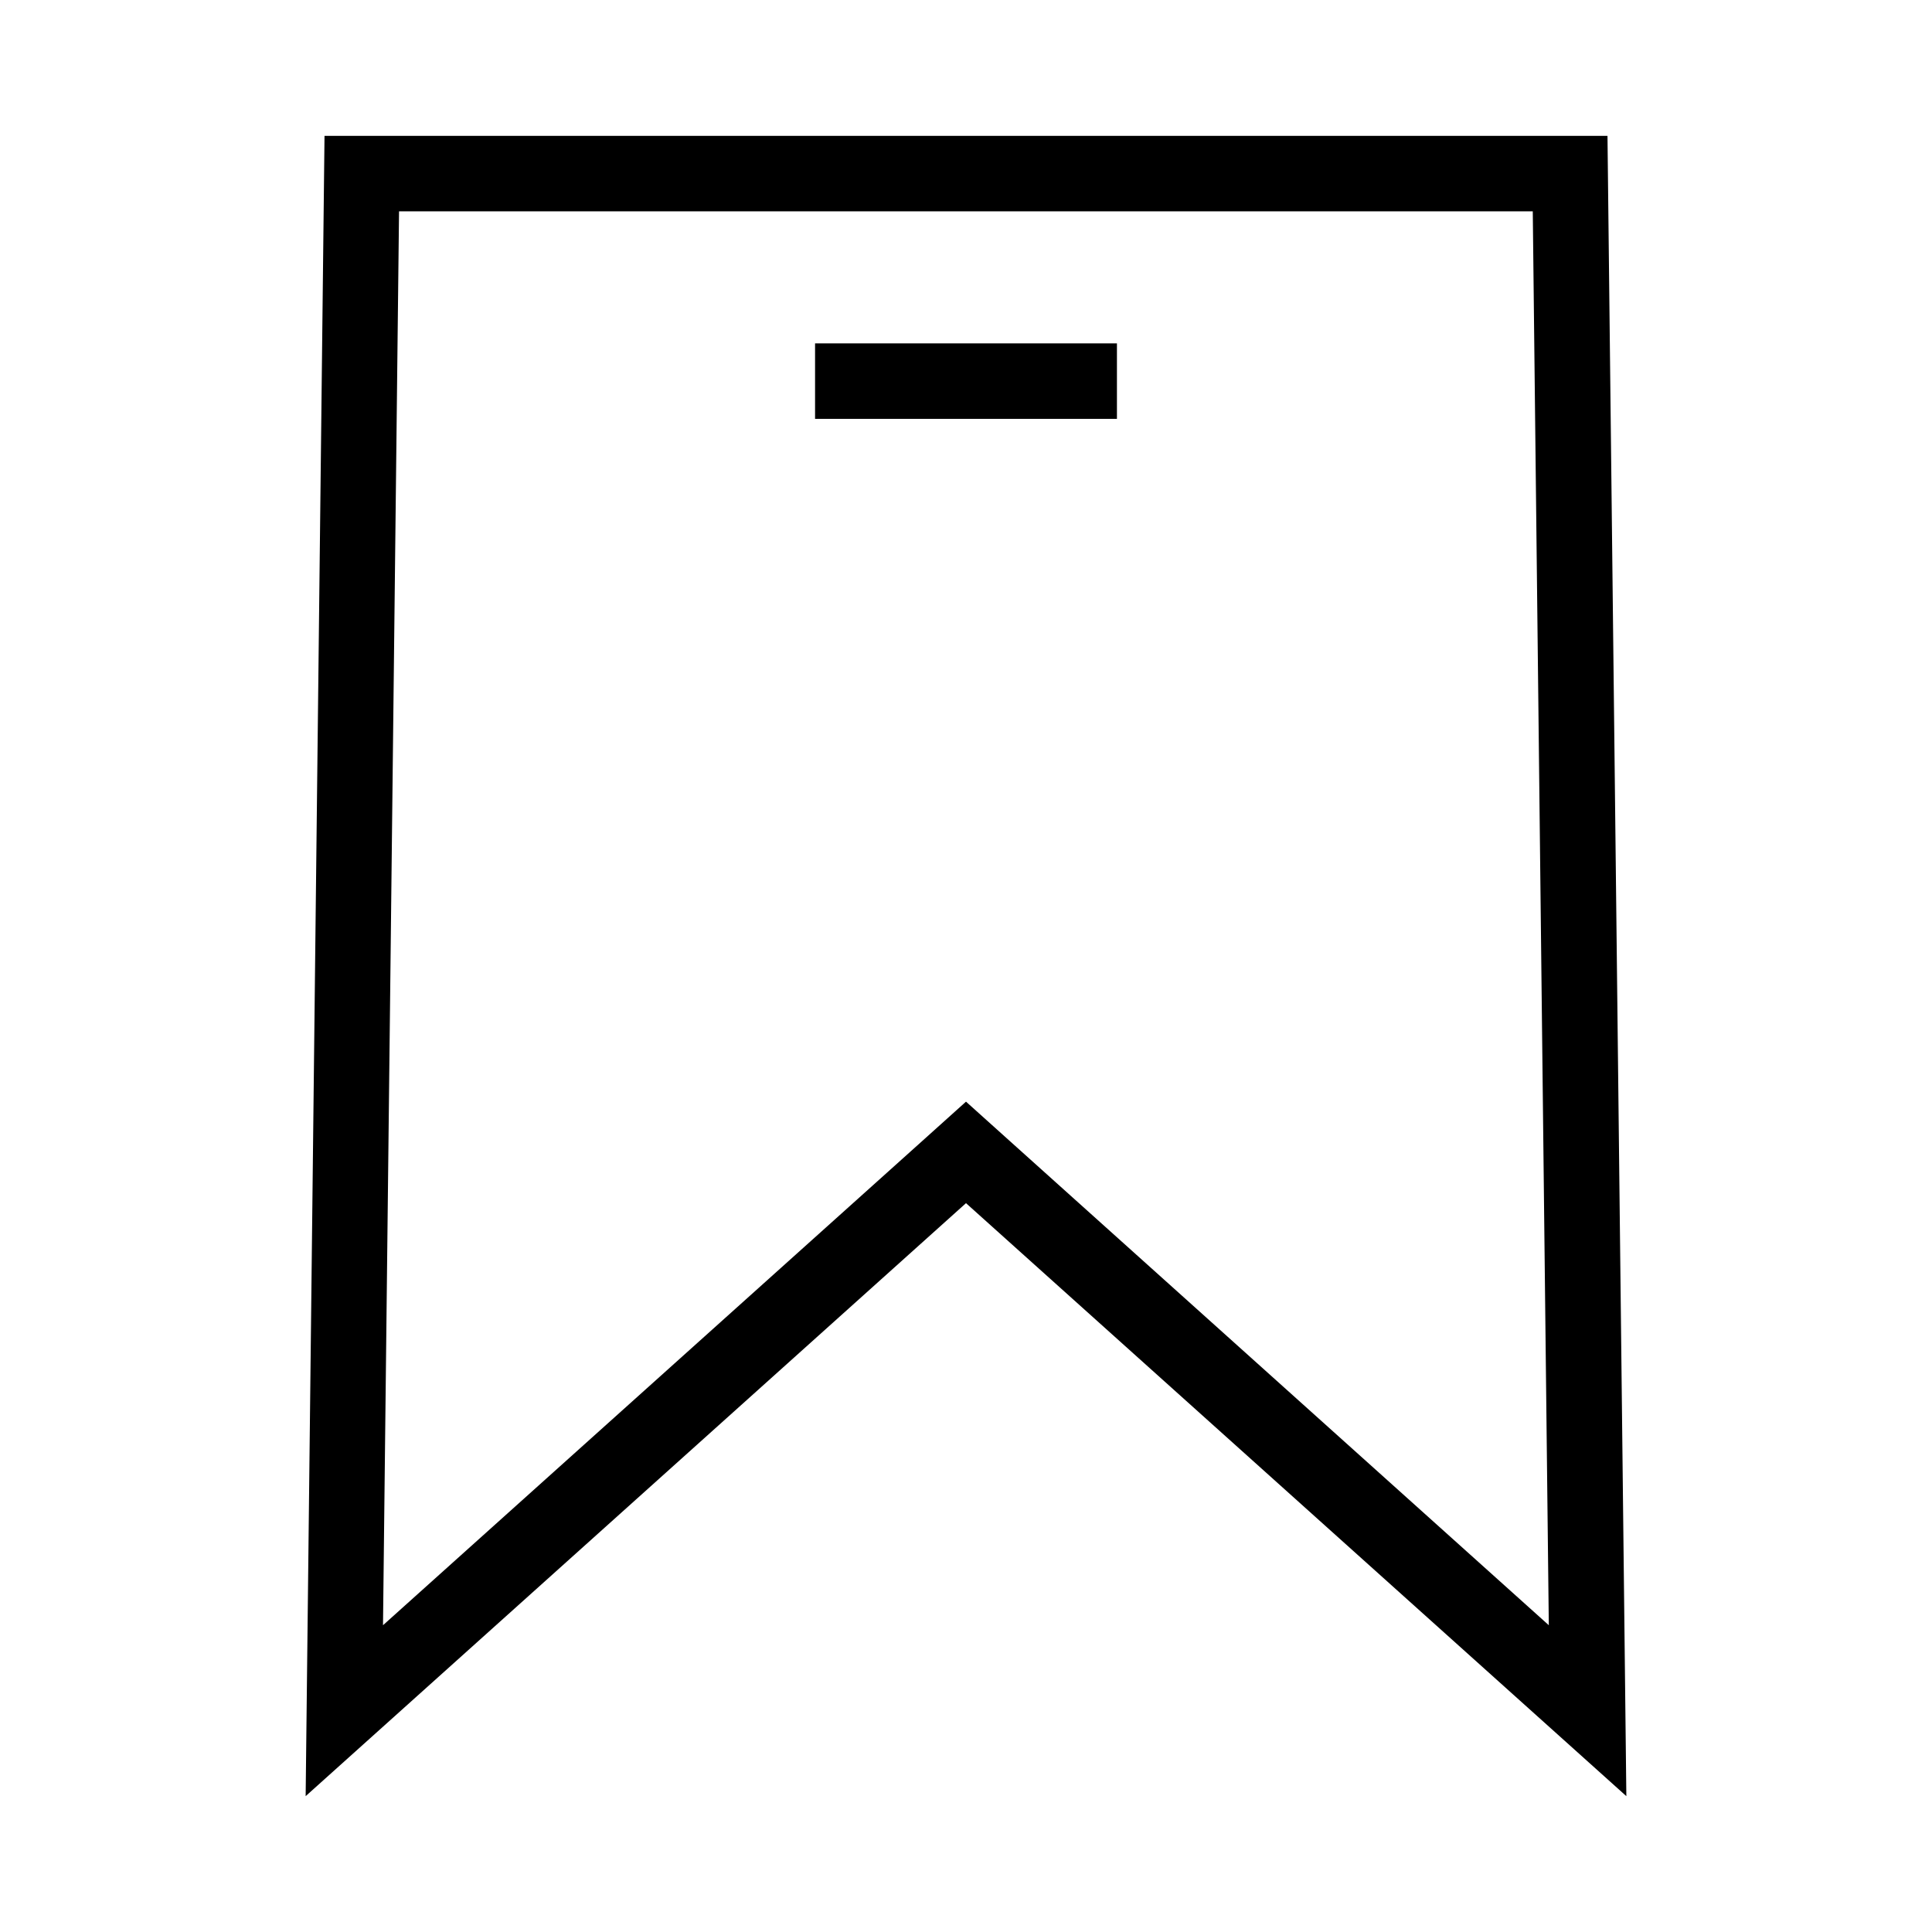
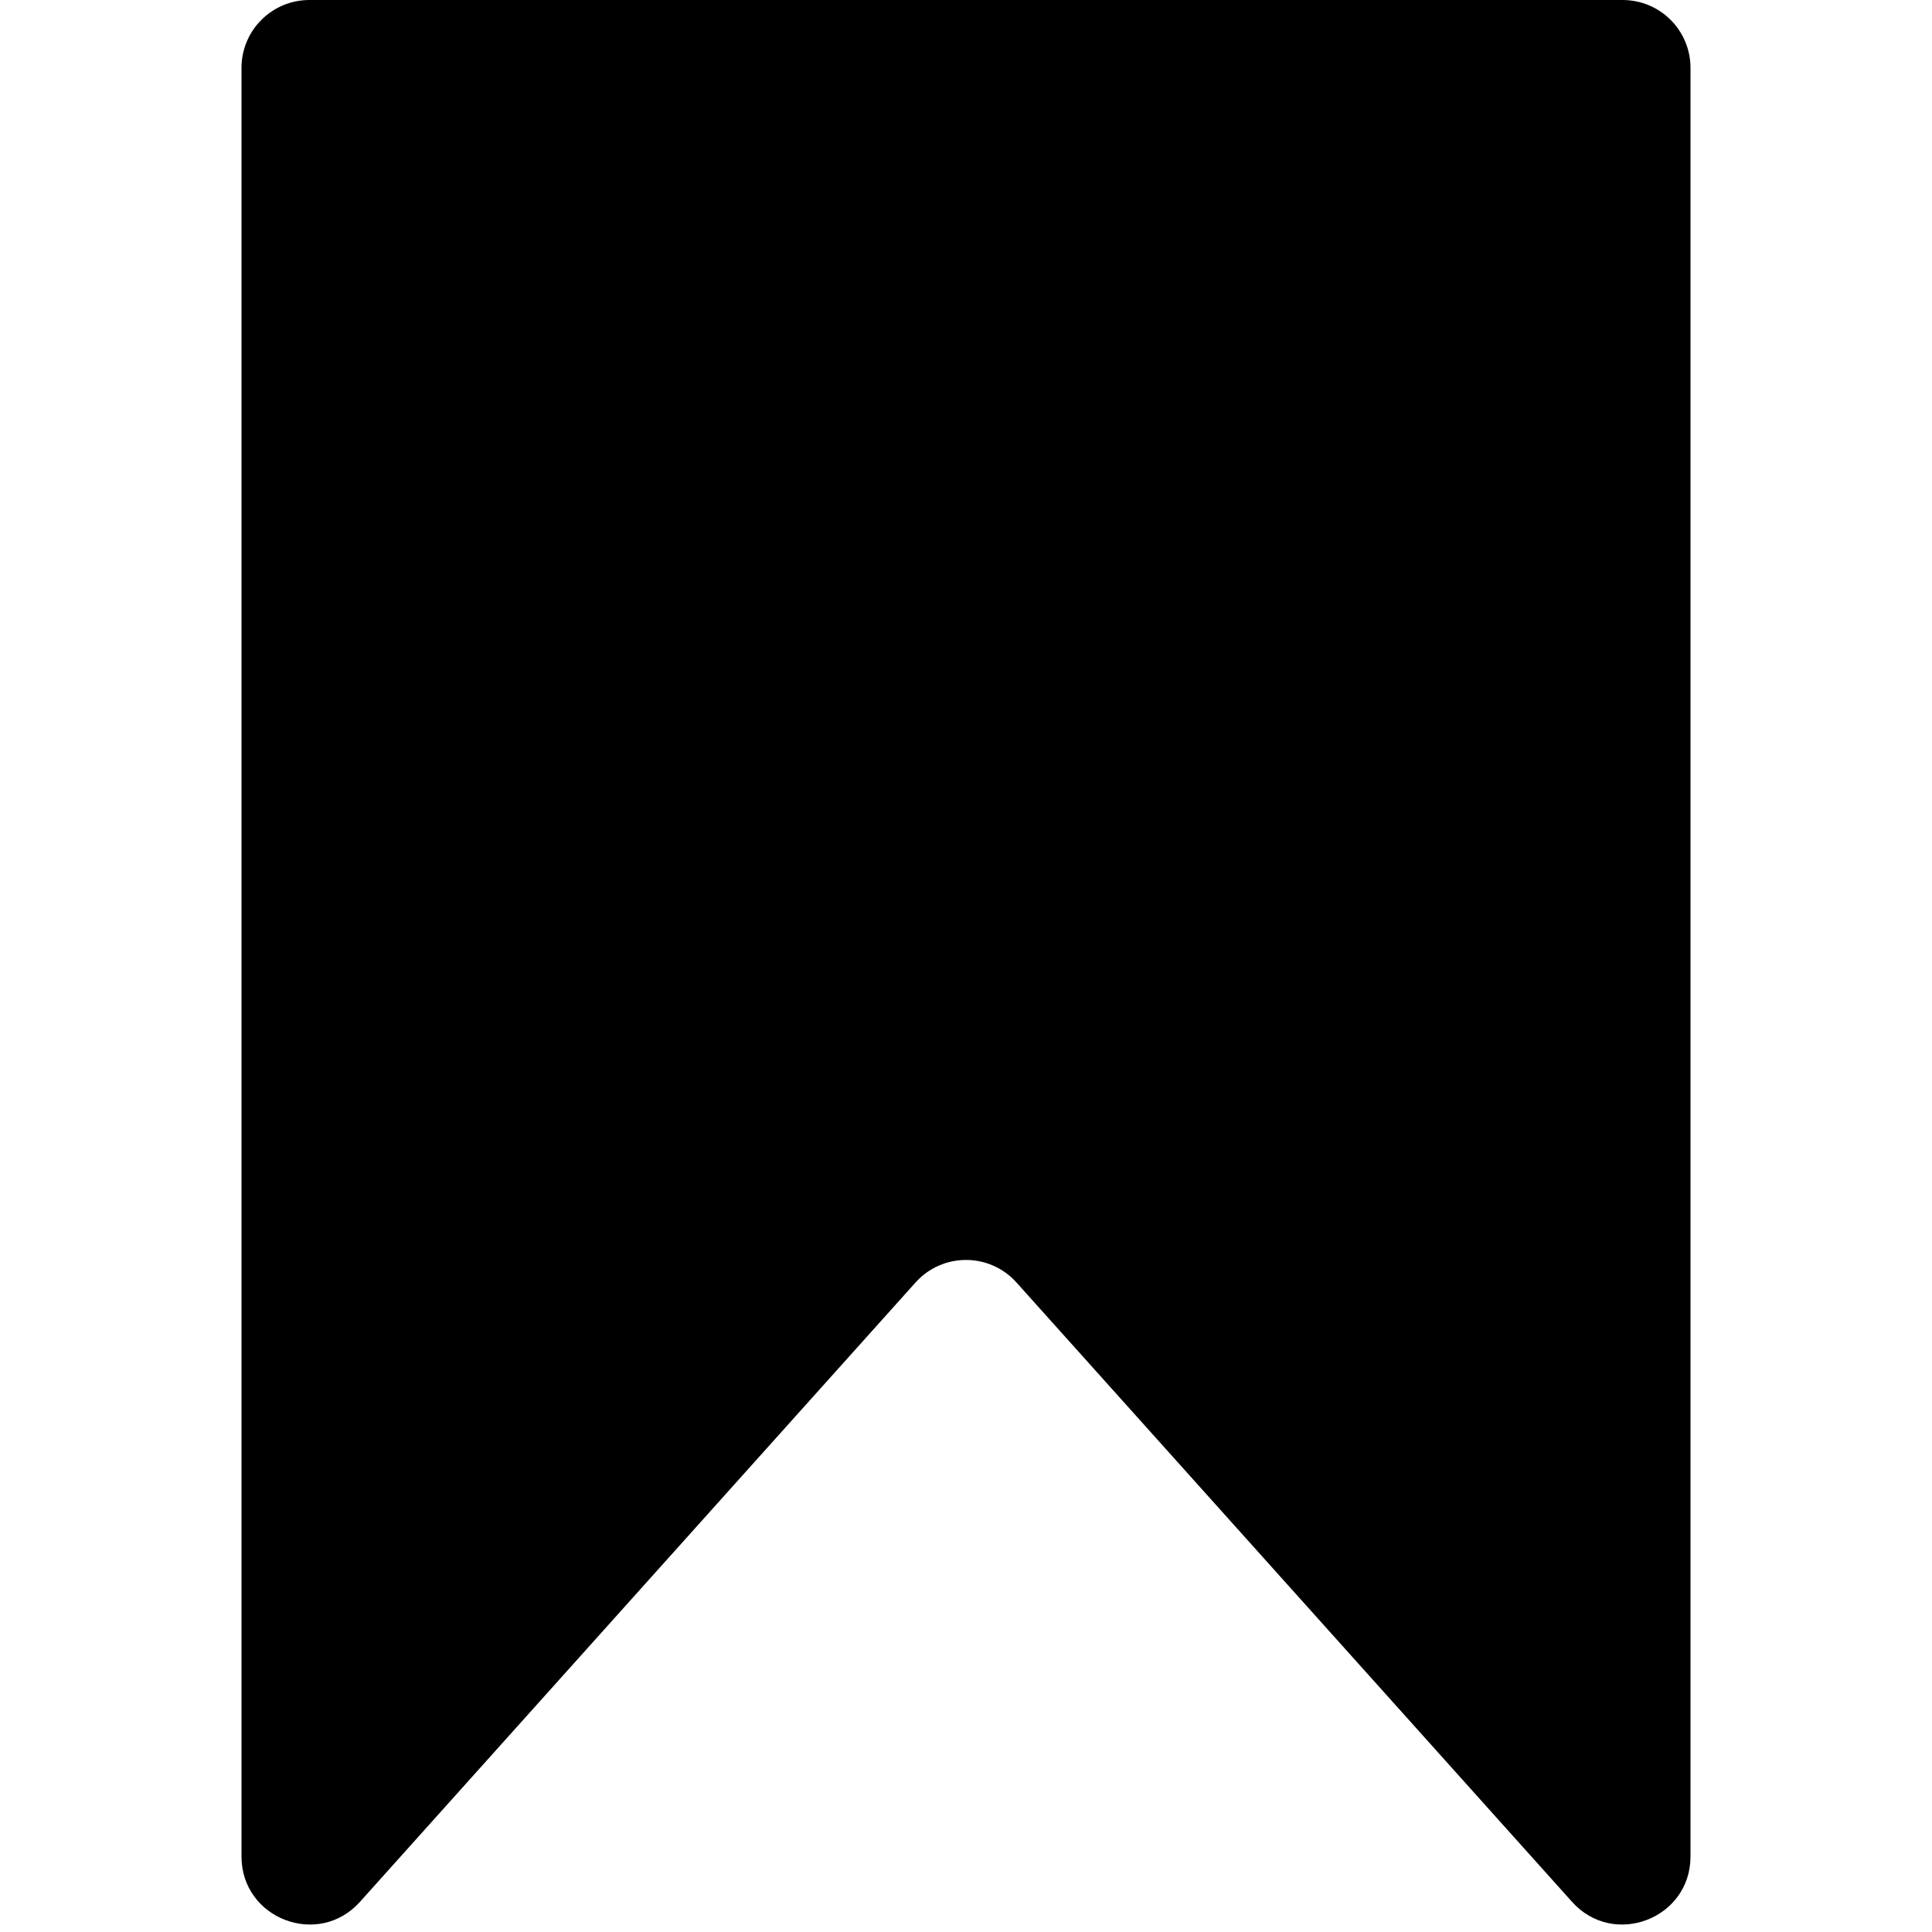
- <svg xmlns="http://www.w3.org/2000/svg" t="1530091577084" class="icon" style="" viewBox="0 0 1024 1024" version="1.1" p-id="1604" width="200" height="200">
+ <svg xmlns="http://www.w3.org/2000/svg" t="1531722268374" class="icon" style="" viewBox="0 0 1024 1024" version="1.1" p-id="3505" width="200" height="200">
  <defs>
    <style type="text/css" />
  </defs>
-   <path d="M852 72H172l-10 880 350-314.3L862 952 852 72zM538.7 607.9l-26.7-24-26.7 24L203 861.4l8.5-749.4h600.9l8.5 749.4-282.2-253.5zM432 182h160v40H432v-40z" fill="" p-id="1605" />
+   <path d="M128 36v948c0 33 40.8 48.6 62.8 24l294.4-328.2c14.3-16 39.3-16 53.6 0L833.2 1008c22 24.6 62.8 9 62.8-24V36c0-19.9-16.1-36-36-36H164c-19.9 0-36 16.1-36 36z" p-id="3506" />
</svg>
